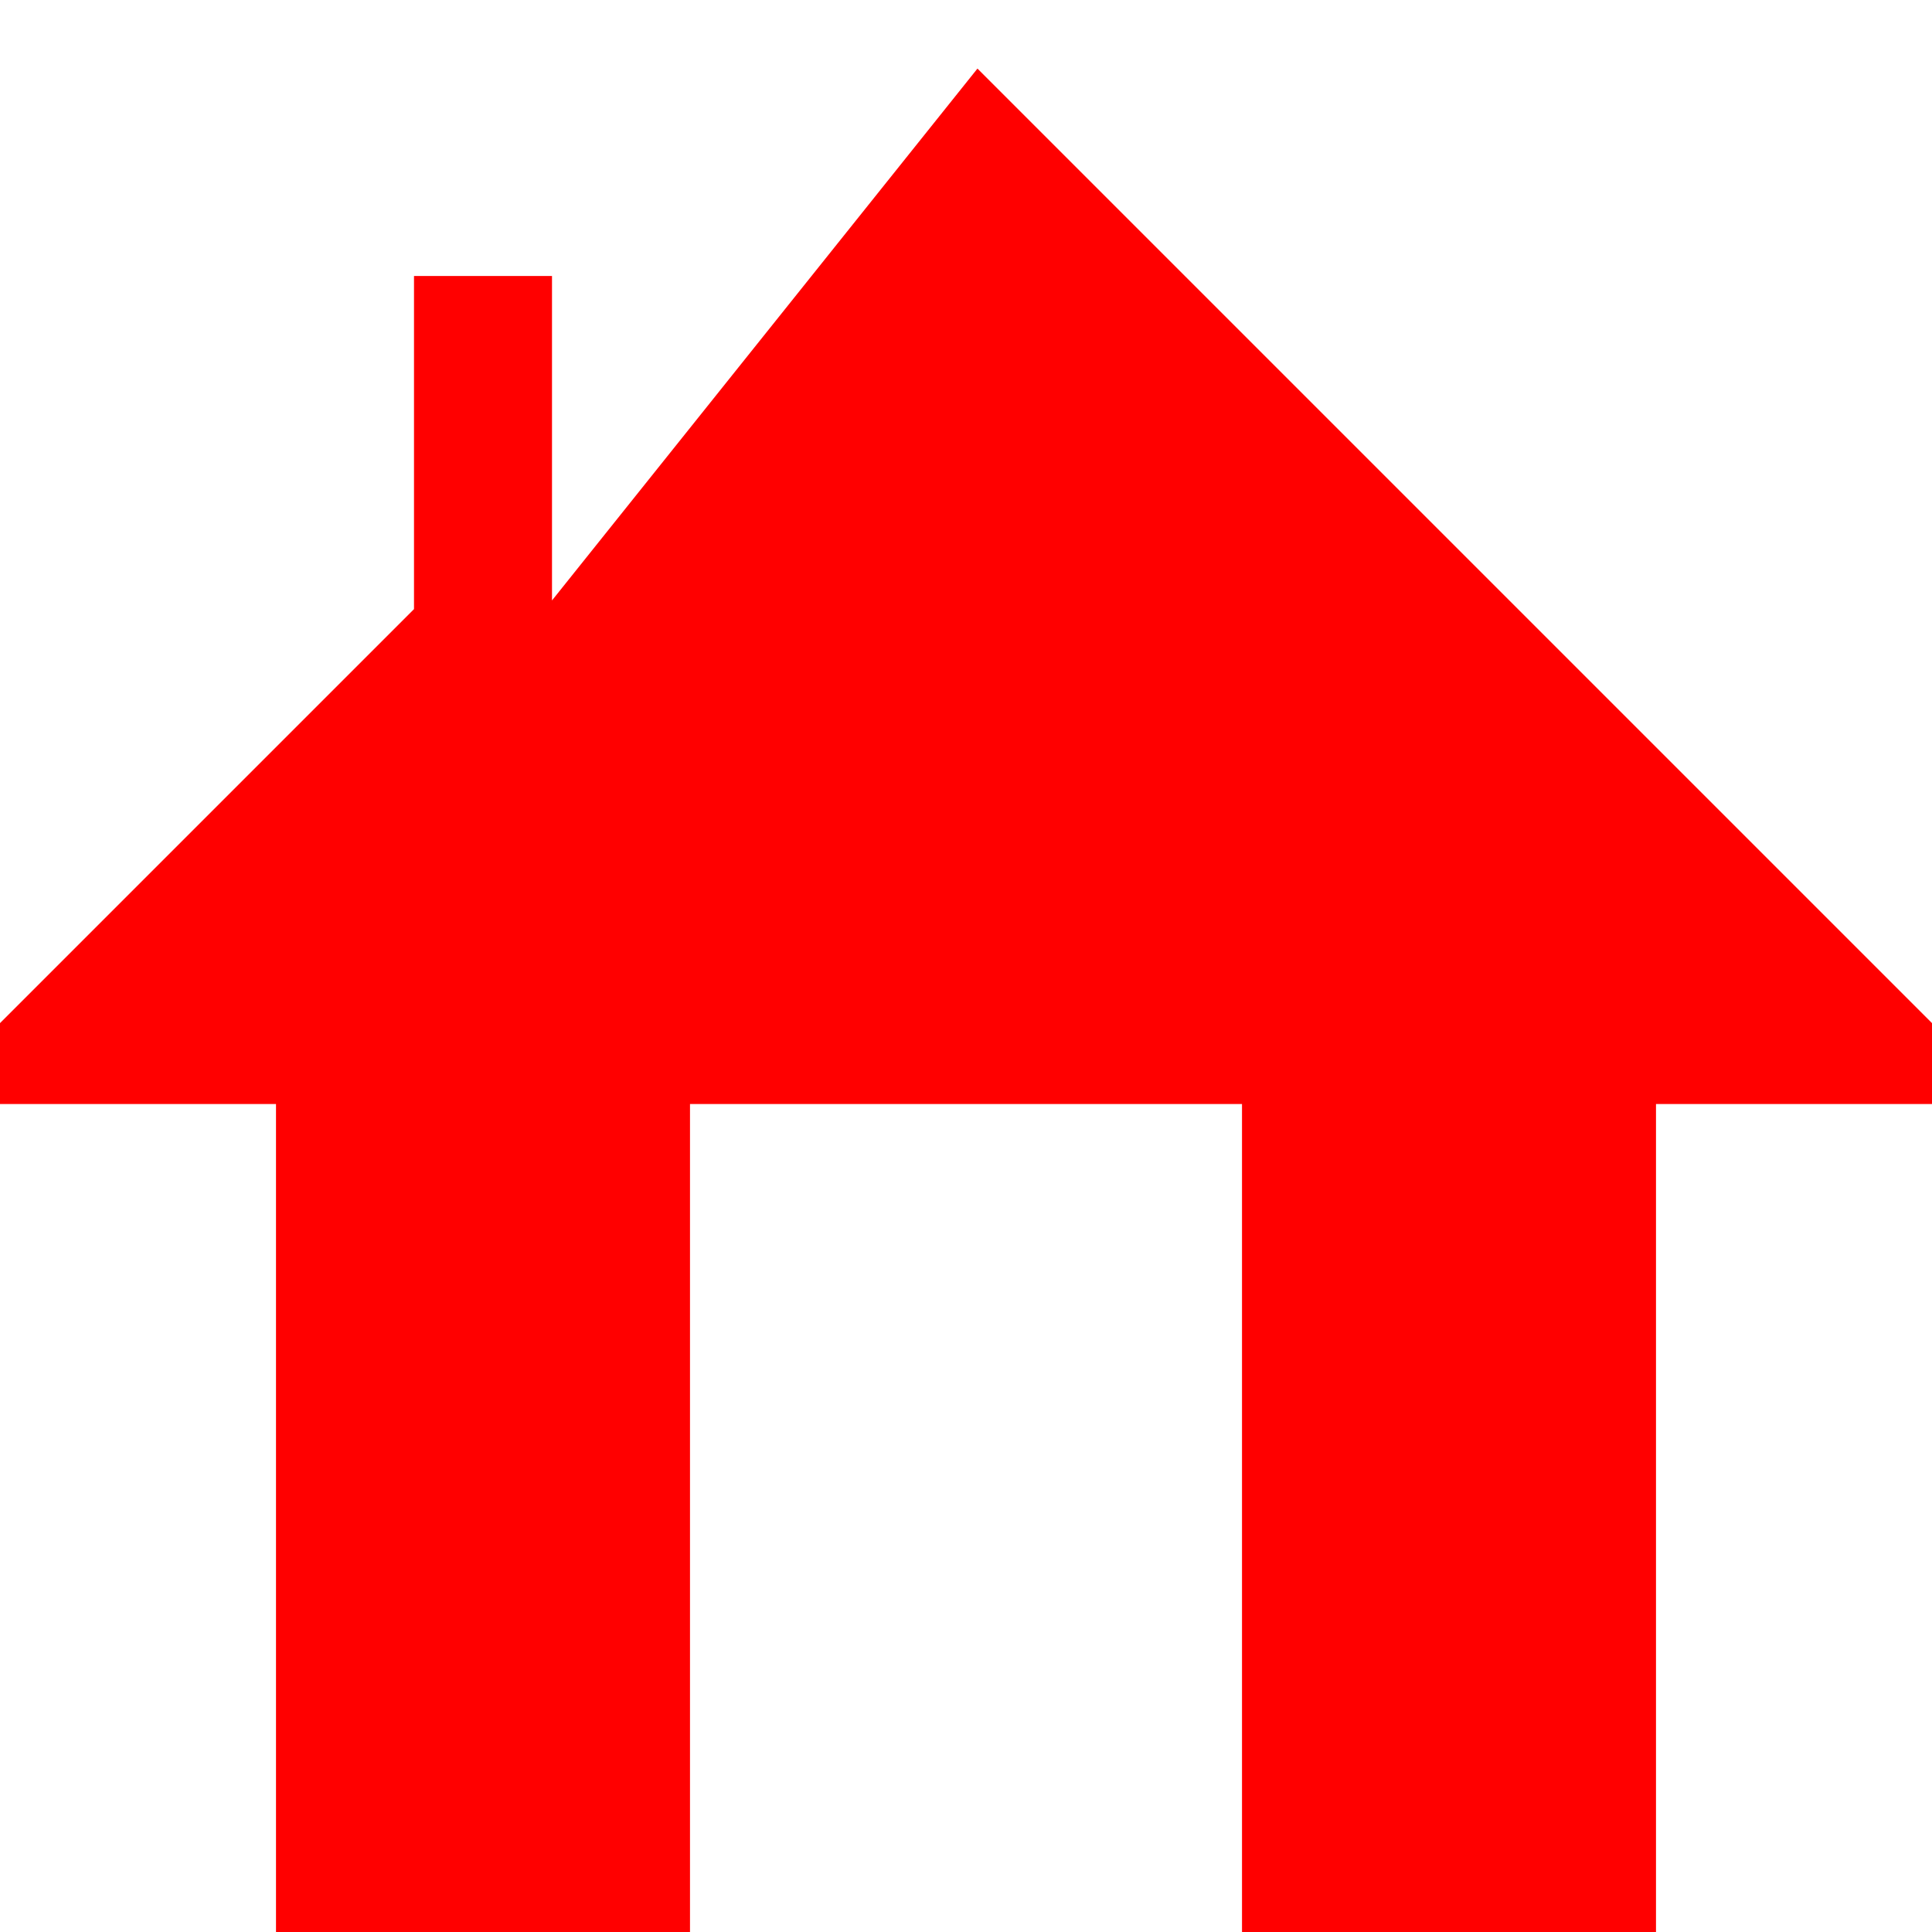
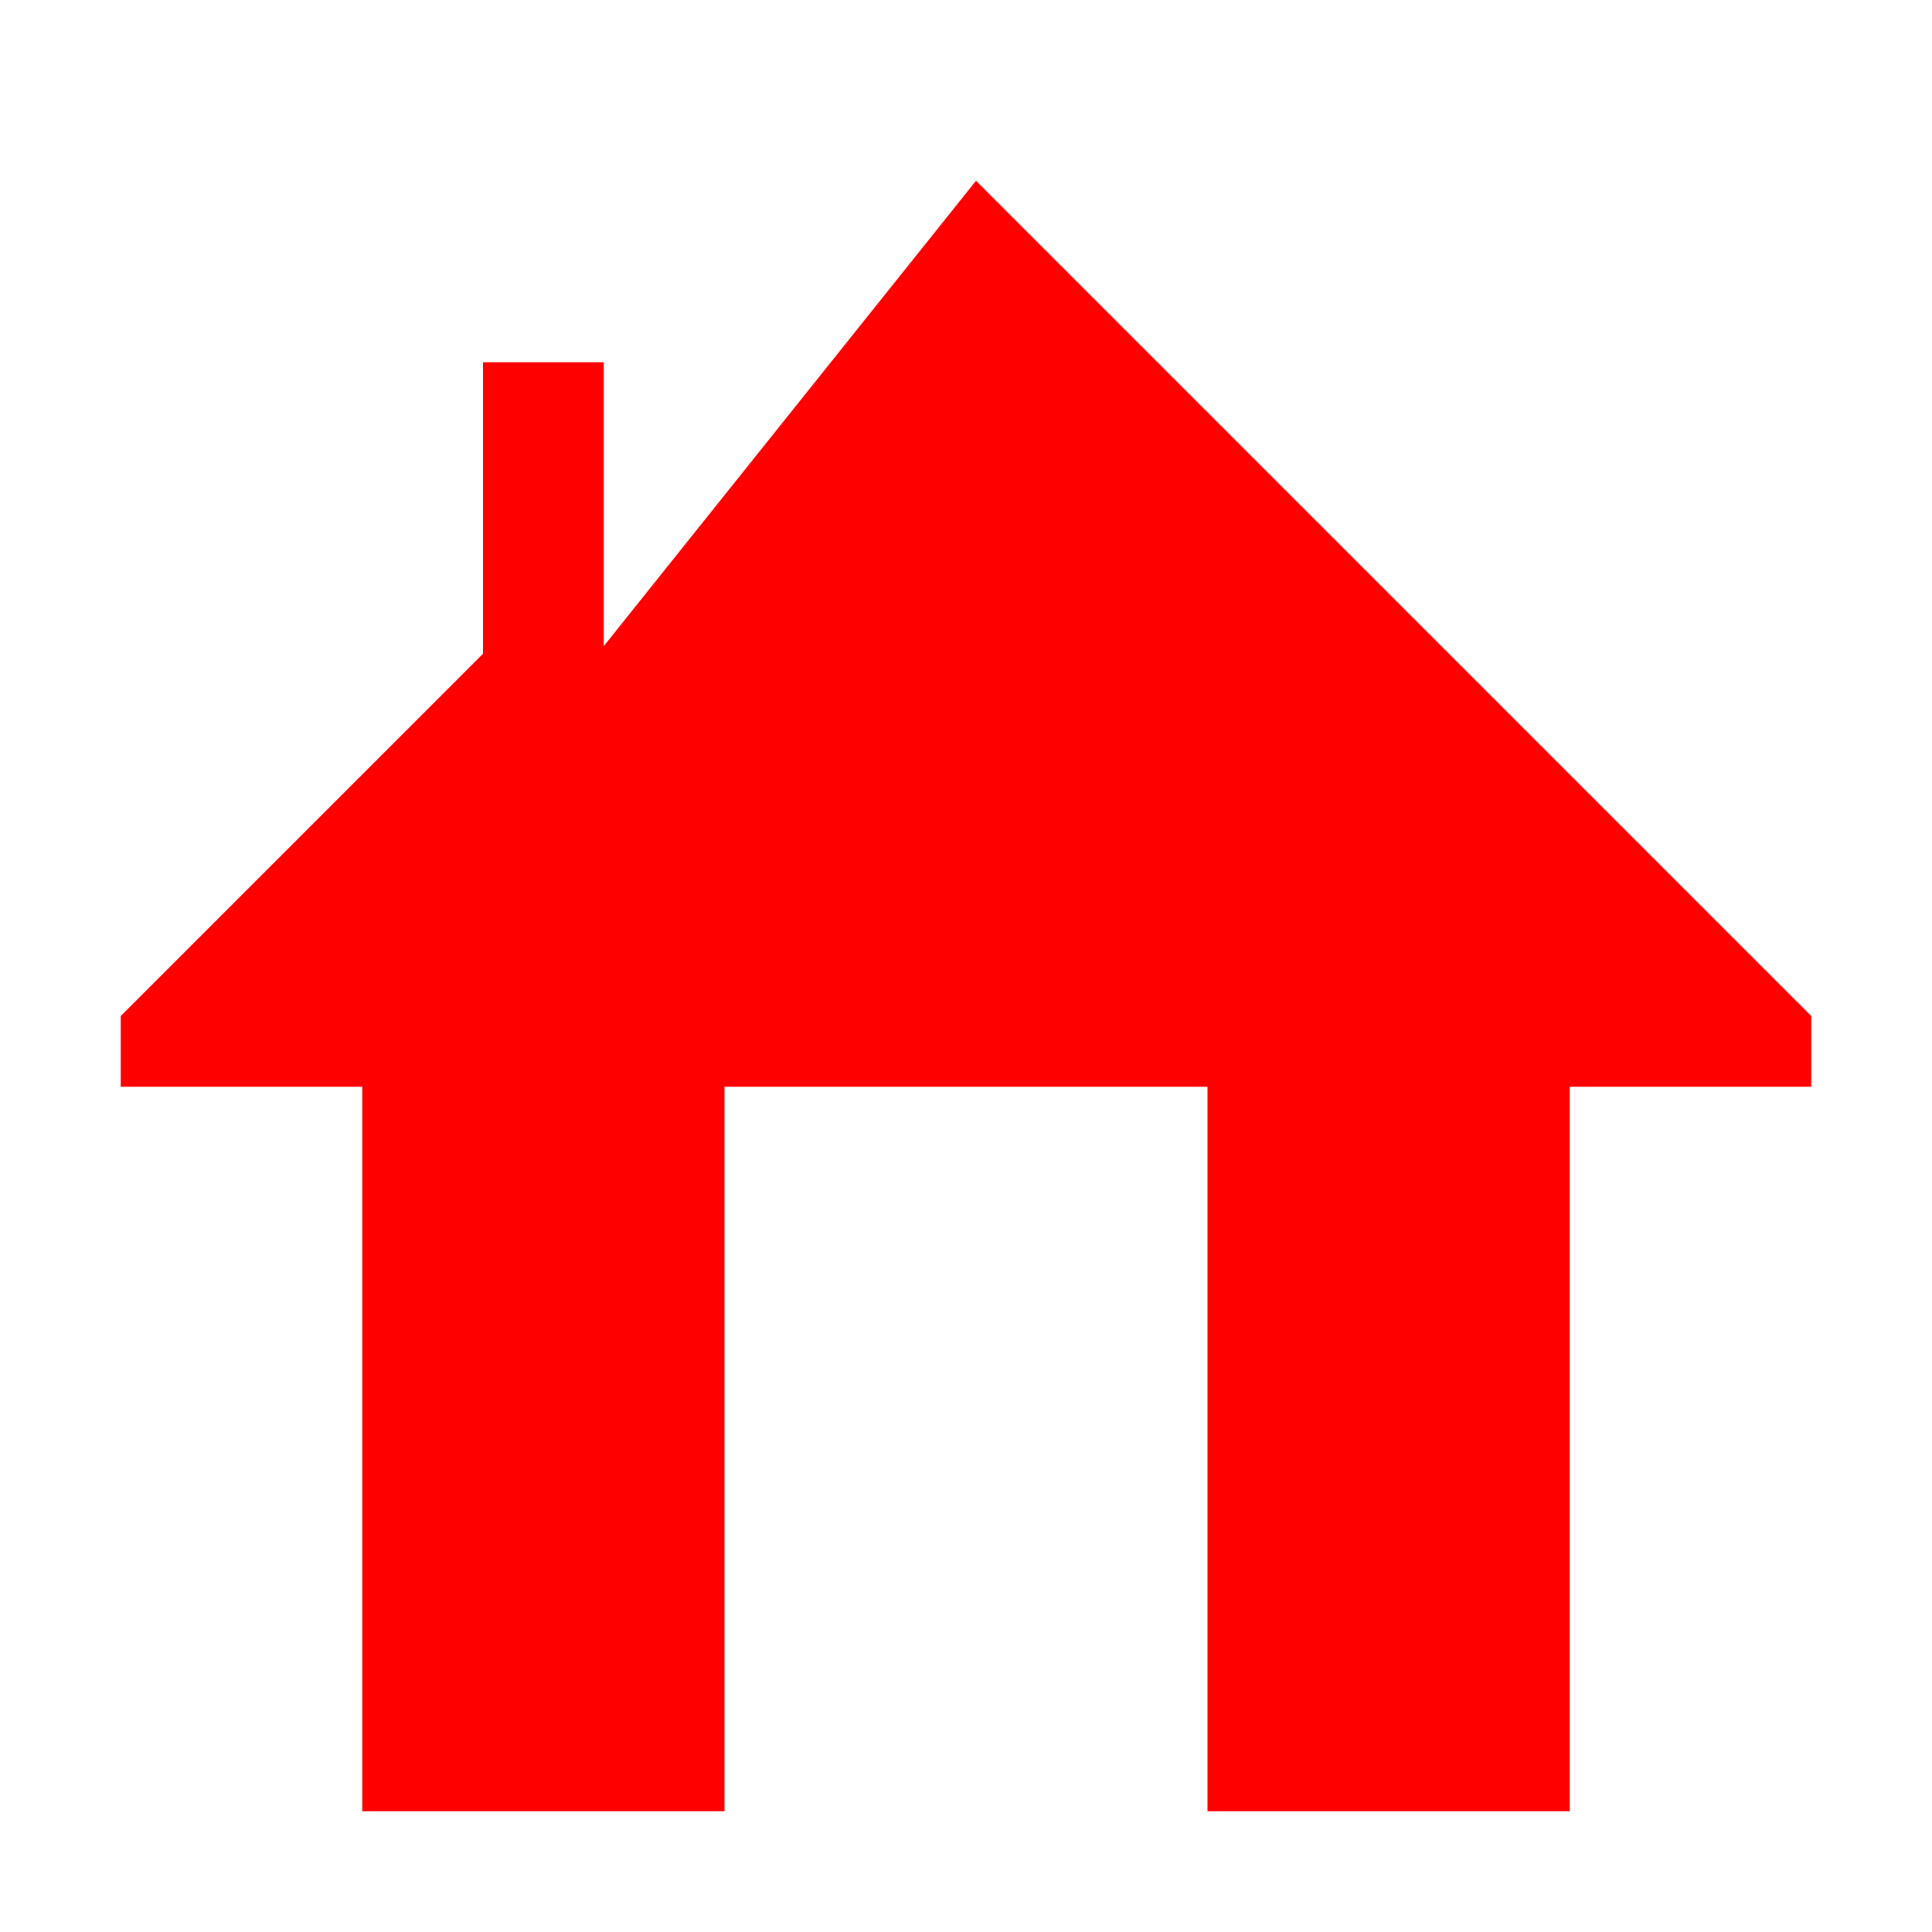
- <svg xmlns="http://www.w3.org/2000/svg" width="14" height="14" viewBox="0 0 14 14" fill="none">
-   <path d="M3 2H4V4.351L7.083 0.497L14 7.414V8H12V14H9V8H5V14H2V8H0V7.414L3 4.414V2Z" fill="#FF0000" />
+ <svg xmlns="http://www.w3.org/2000/svg" width="16" height="16" viewBox="0 0 16 16" fill="none">
+   <path fill-rule="evenodd" clip-rule="evenodd" d="M4 3H5V5.351L8.083 1.497L15 8.414V9H13V15H10V9H6V15H3V9H1V8.414L4 5.414V3Z" fill="#FF0000" />
</svg>
